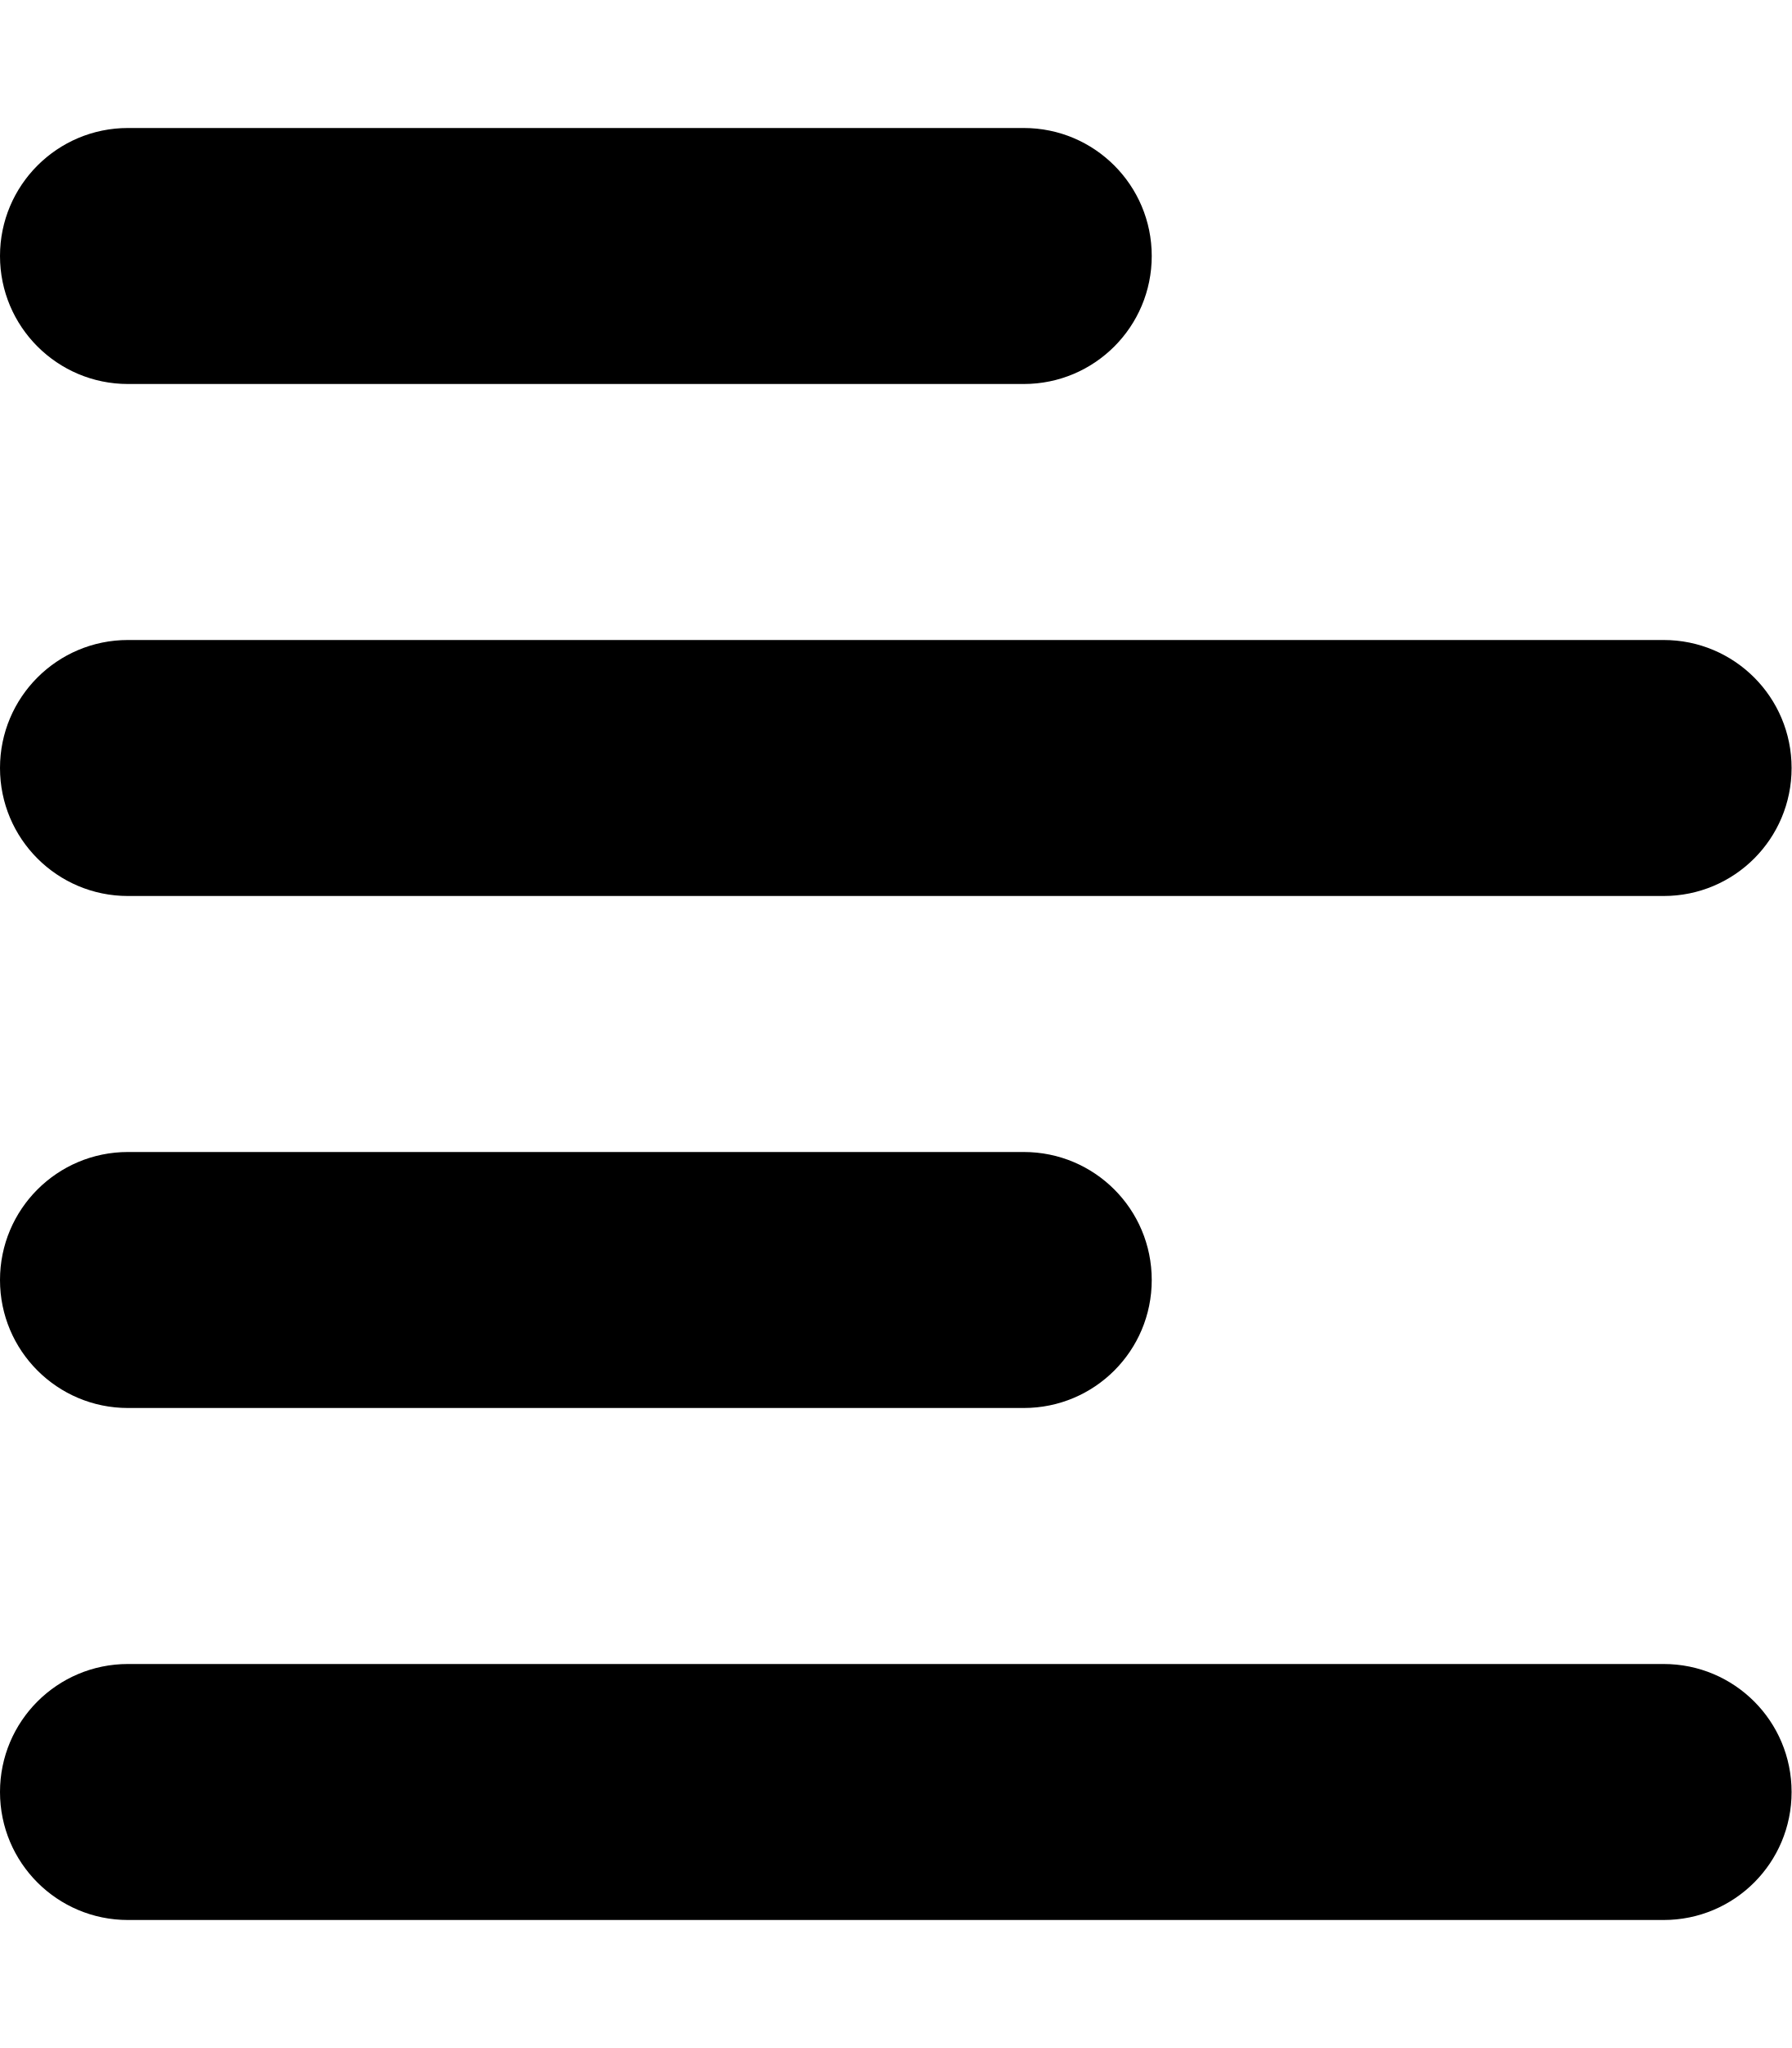
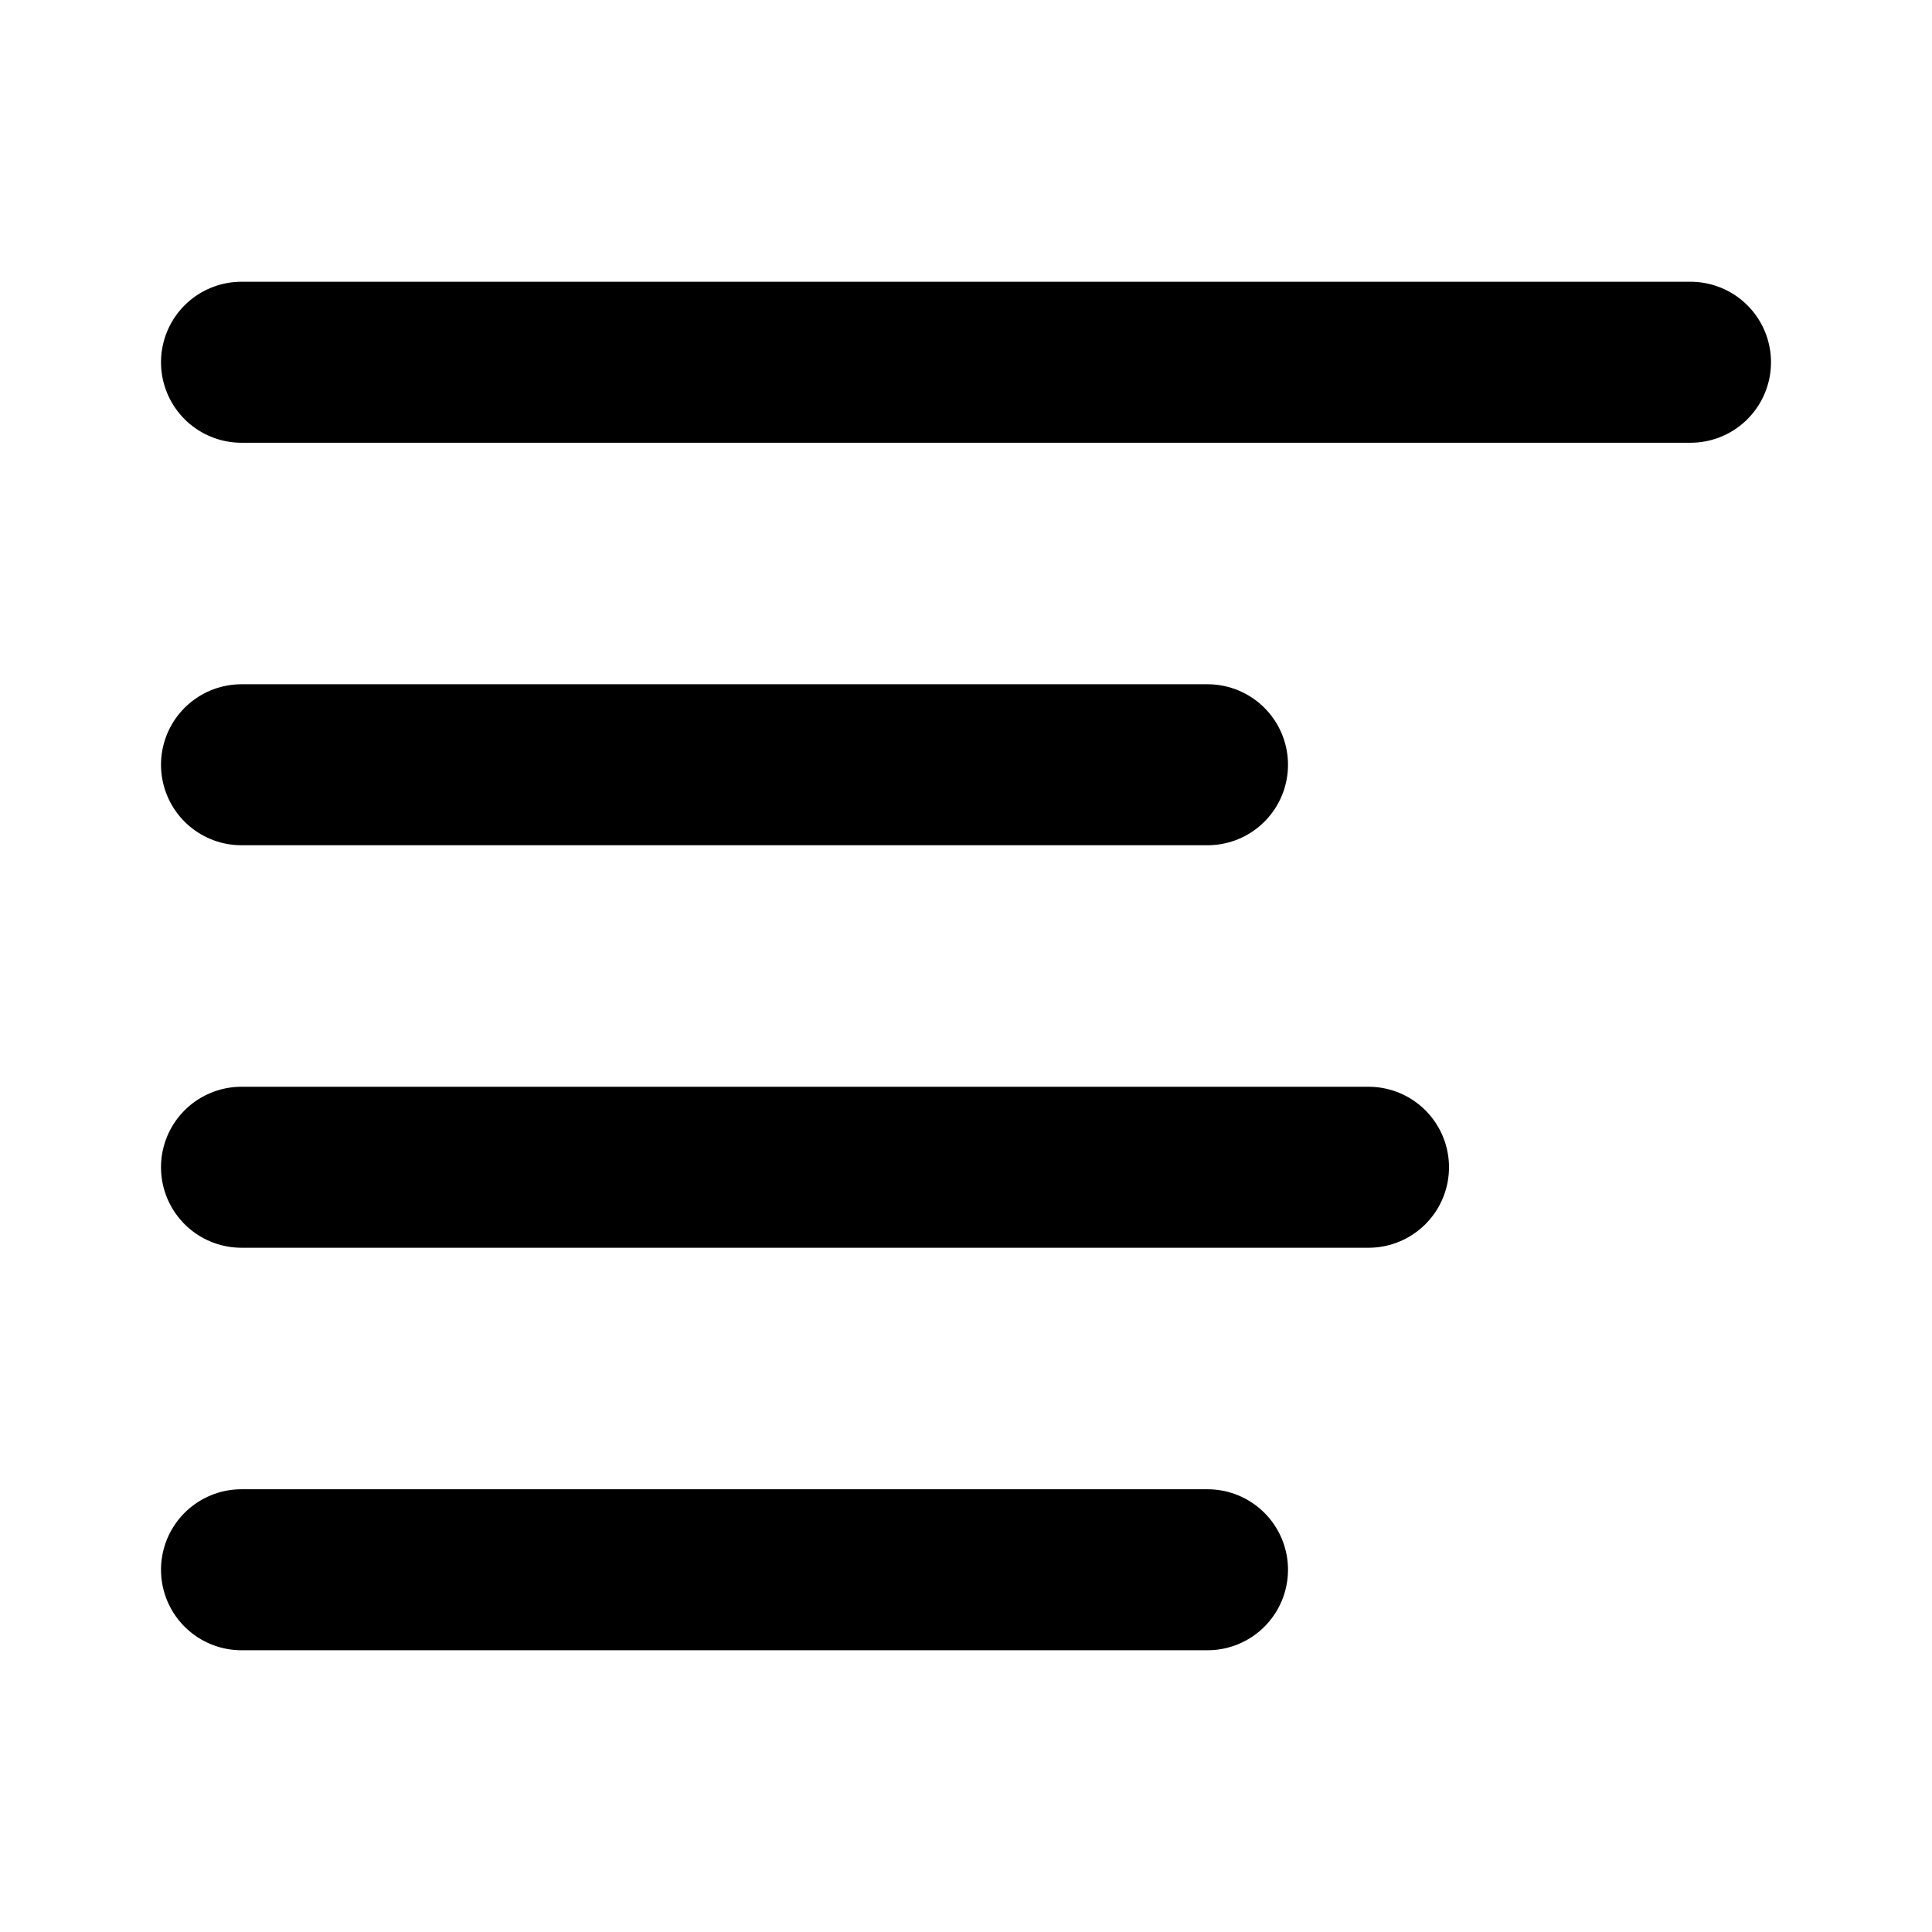
- <svg xmlns="http://www.w3.org/2000/svg" viewBox="0 0 448 512">
-   <path d="M256 96H32C14.33 96 0 81.67 0 64C0 46.33 14.33 32 32 32H256C273.7 32 288 46.33 288 64C288 81.67 273.7 96 256 96zM256 352H32C14.33 352 0 337.7 0 320C0 302.3 14.33 288 32 288H256C273.7 288 288 302.3 288 320C288 337.7 273.7 352 256 352zM0 192C0 174.3 14.33 160 32 160H416C433.7 160 448 174.3 448 192C448 209.7 433.7 224 416 224H32C14.33 224 0 209.7 0 192zM416 480H32C14.33 480 0 465.7 0 448C0 430.3 14.33 416 32 416H416C433.7 416 448 430.3 448 448C448 465.7 433.7 480 416 480z" />
+ <svg xmlns="http://www.w3.org/2000/svg" width="24" height="24" viewBox="0 0 24 24" fill="none" stroke="currentColor" stroke-width="2" stroke-linecap="round" stroke-linejoin="round" class="svg-icon lucide-text-align-start">
+   <path d="M21 4.5H3 M15 9.5H3 M17 14.5H3 M15 19.5H3" />
</svg>
